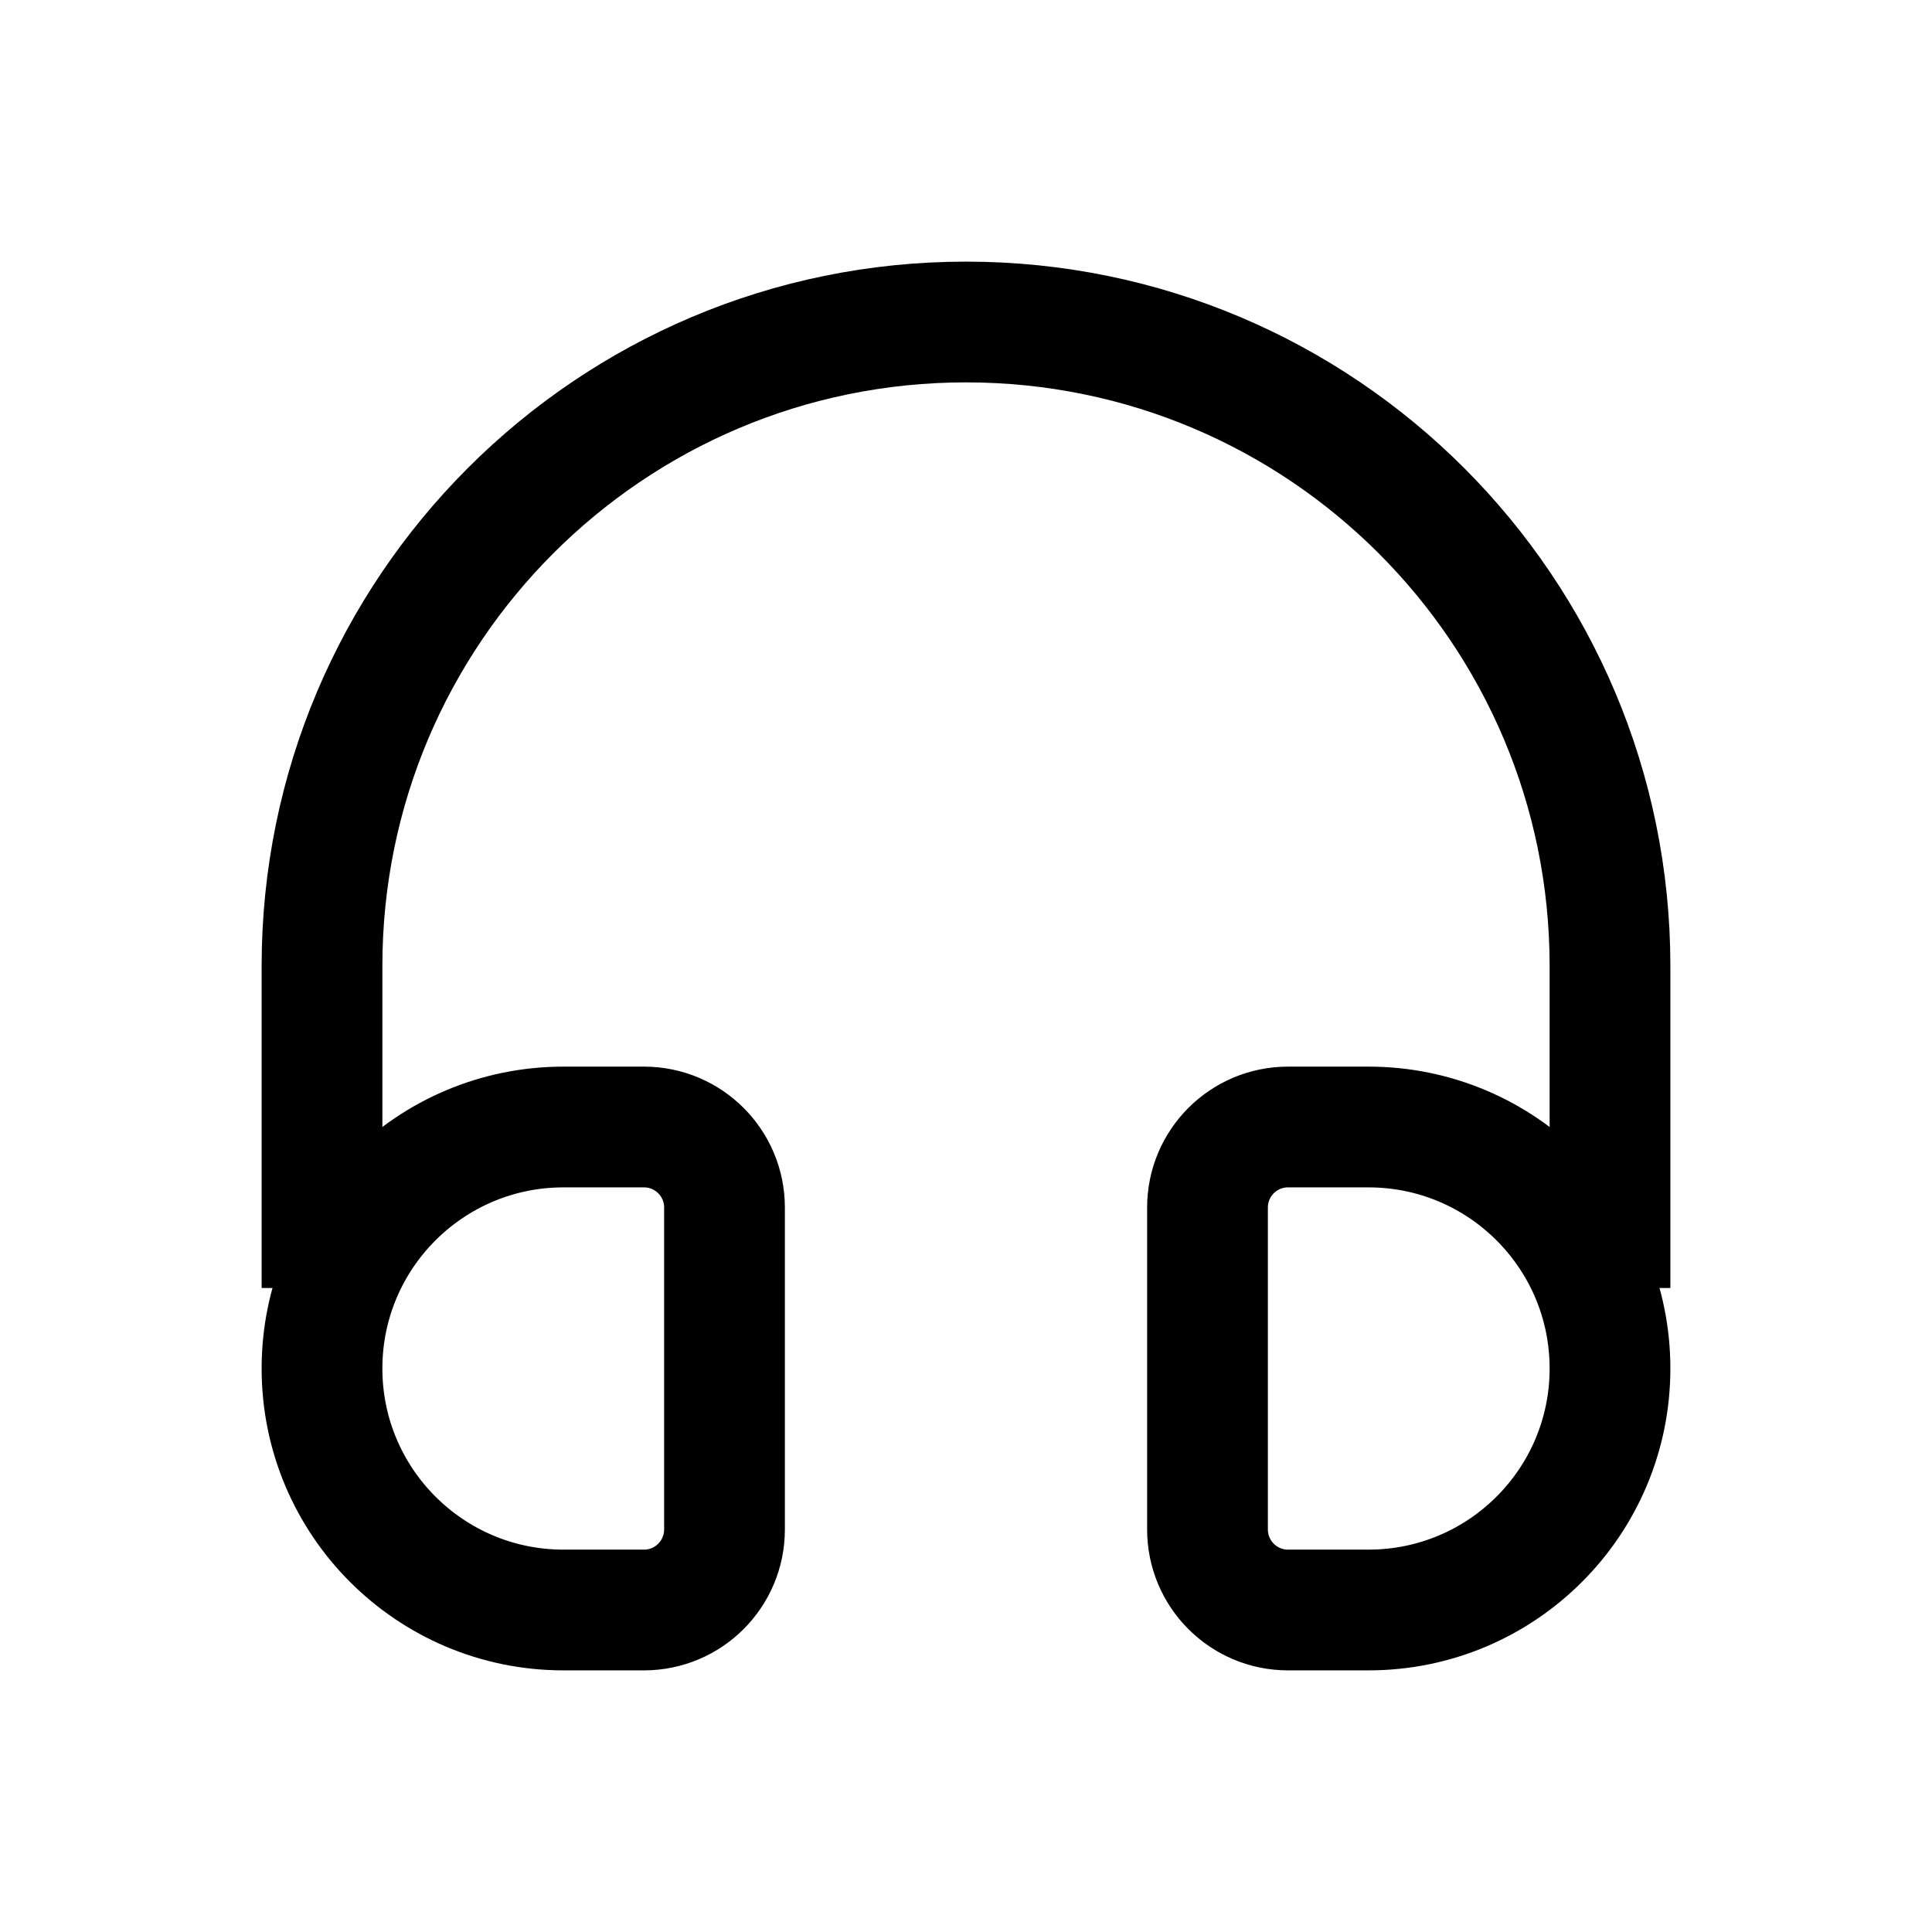
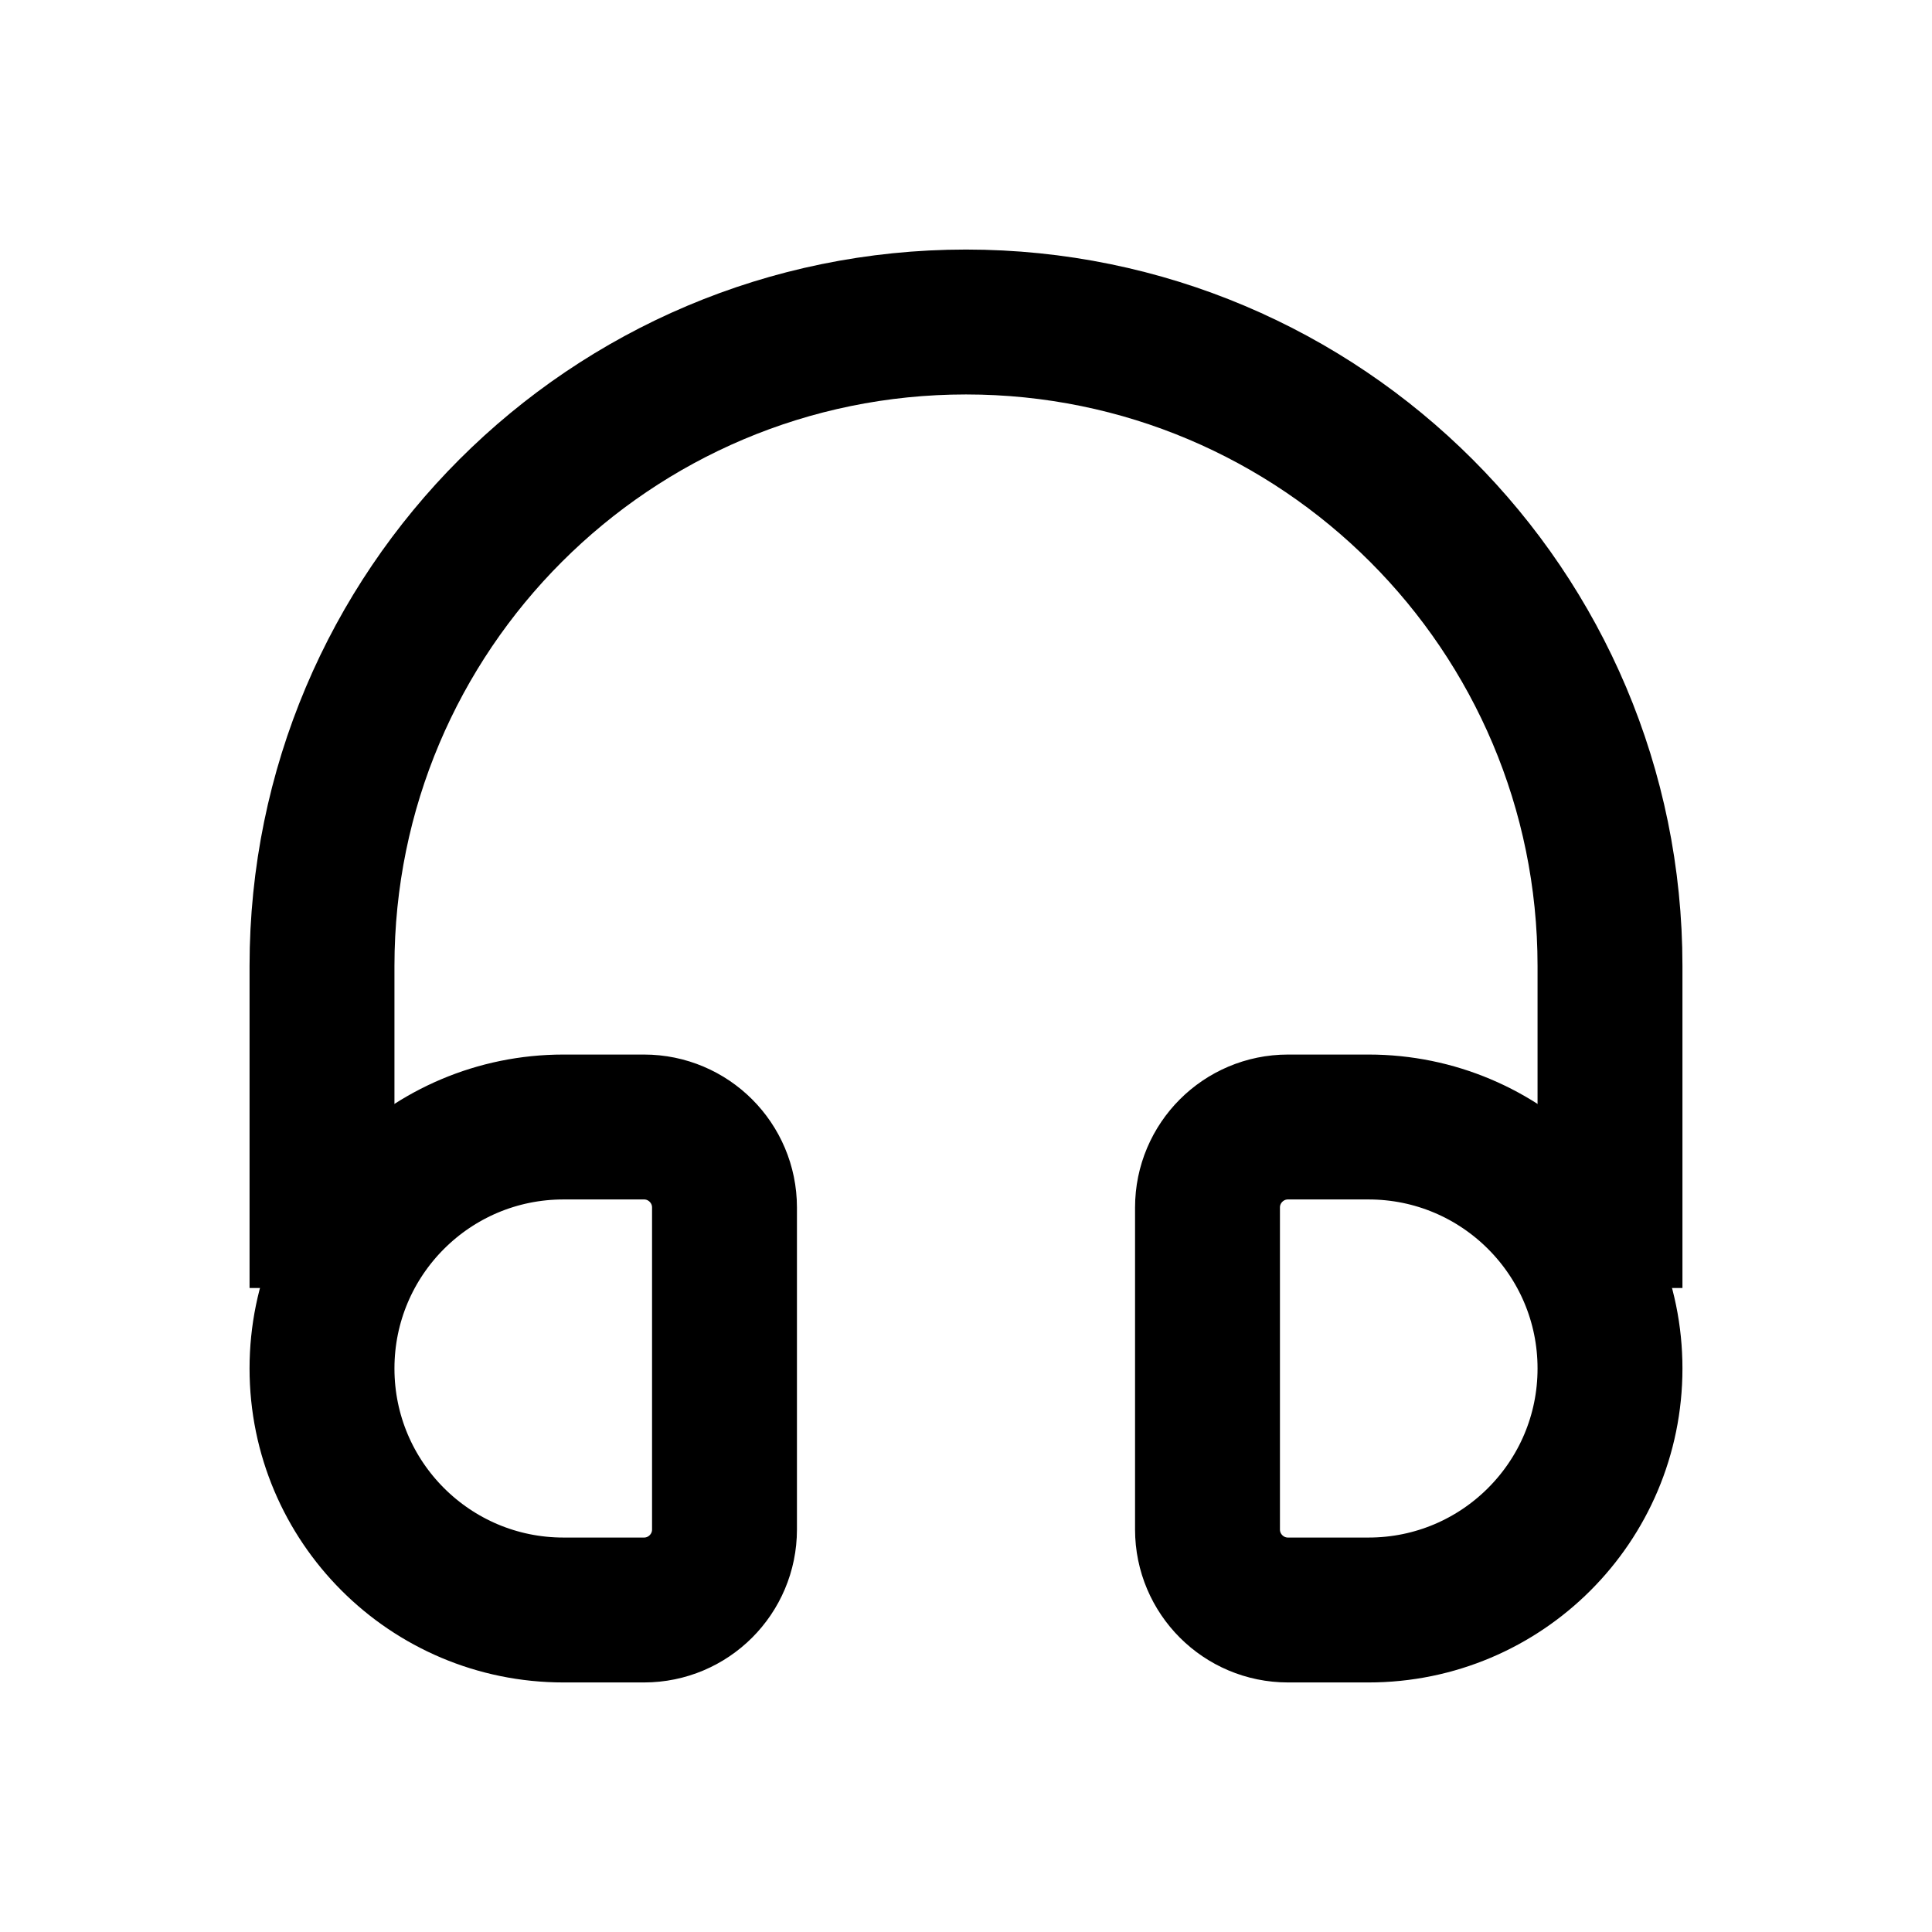
- <svg xmlns="http://www.w3.org/2000/svg" viewBox="0 0 24 24" fill="none">
-   <path d="M4 16V12C4 7.582 7.582 4 12 4C16.418 4 20 7.582 20 12V16" stroke="currentColor" stroke-width="1.5" fill="none" />
-   <path d="M4 17C4 15.343 5.343 14 7 14H8C8.552 14 9 14.448 9 15V19C9 19.552 8.552 20 8 20H7C5.343 20 4 18.657 4 17Z" stroke="currentColor" stroke-width="1.5" fill="none" />
-   <path d="M20 17C20 15.343 18.657 14 17 14H16C15.448 14 15 14.448 15 15V19C15 19.552 15.448 20 16 20H17C18.657 20 20 18.657 20 17Z" stroke="currentColor" stroke-width="1.5" fill="none" />
+ <svg xmlns="http://www.w3.org/2000/svg" viewBox="0 0 24 24">
+   <path d="M4 16V12C4 7.582 7.582 4 12 4C16.418 4 20 7.582 20 12V16" stroke="#000000" stroke-width="1.8" fill="none" />
+   <path d="M4 17C4 15.343 5.343 14 7 14H8C8.552 14 9 14.448 9 15V19C9 19.552 8.552 20 8 20H7C5.343 20 4 18.657 4 17Z" stroke="#000000" stroke-width="1.8" fill="none" />
+   <path d="M20 17C20 15.343 18.657 14 17 14H16C15.448 14 15 14.448 15 15V19C15 19.552 15.448 20 16 20H17C18.657 20 20 18.657 20 17Z" stroke="#000000" stroke-width="1.8" fill="none" />
</svg>
